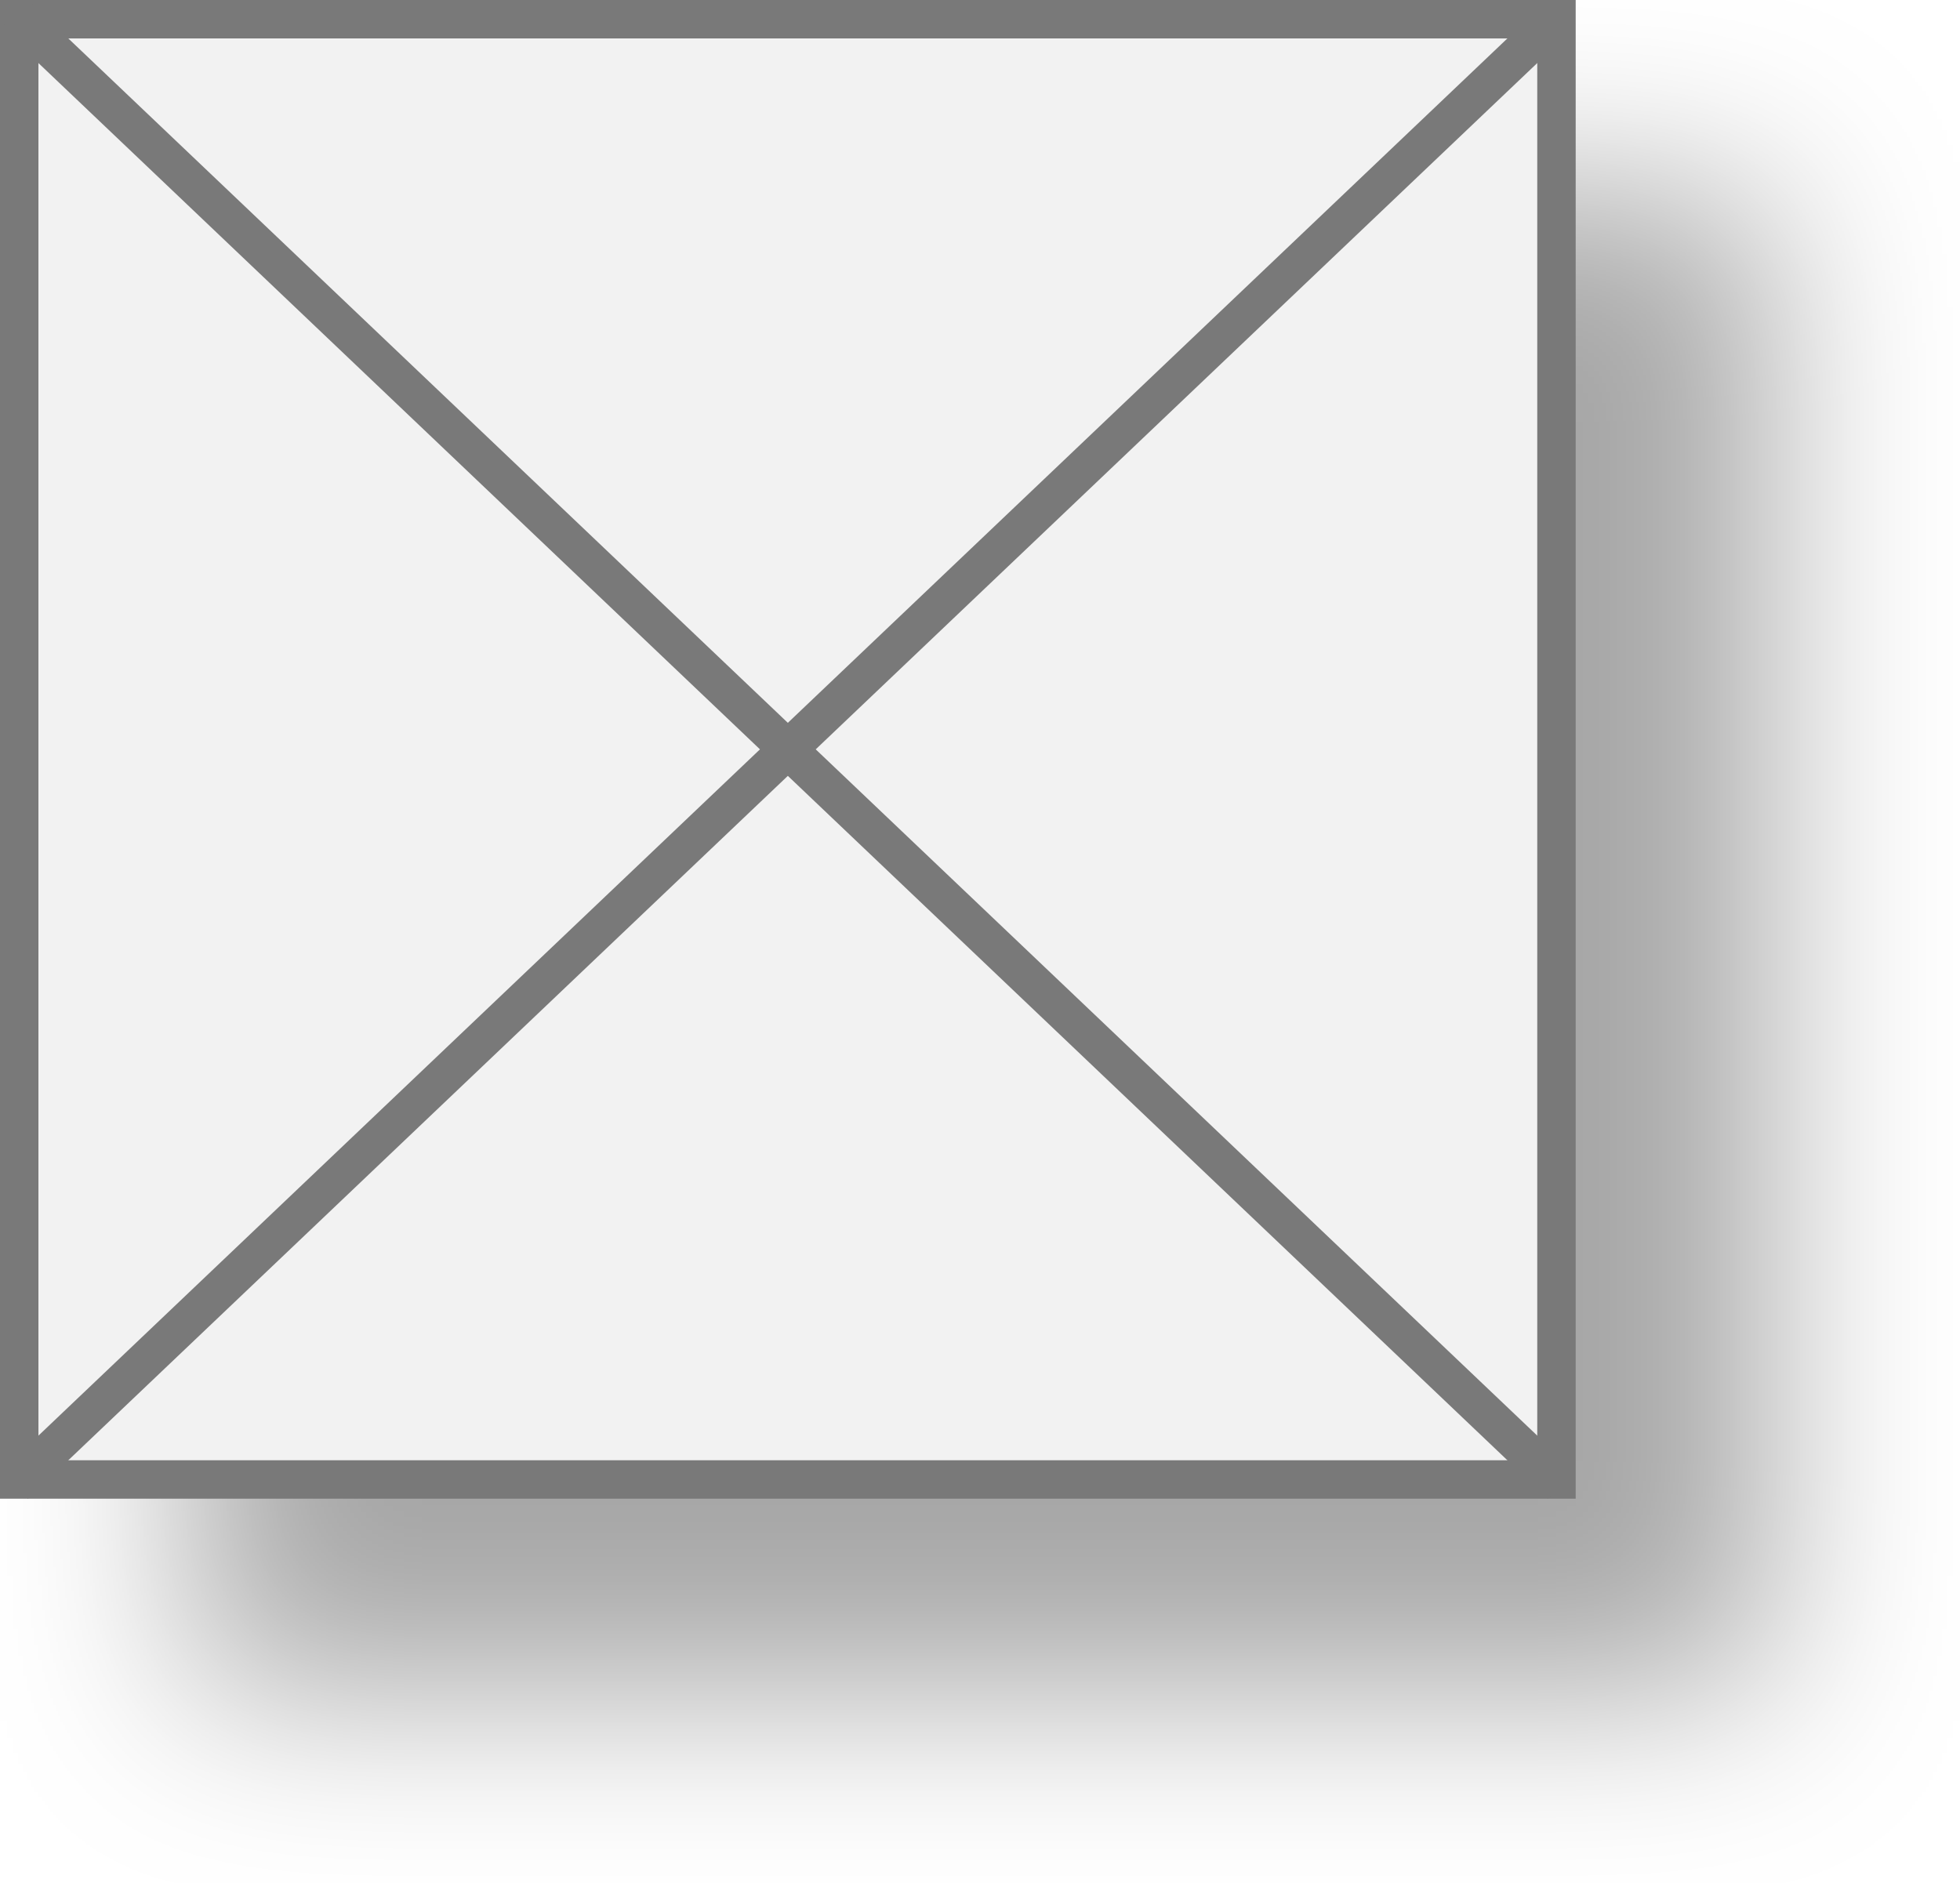
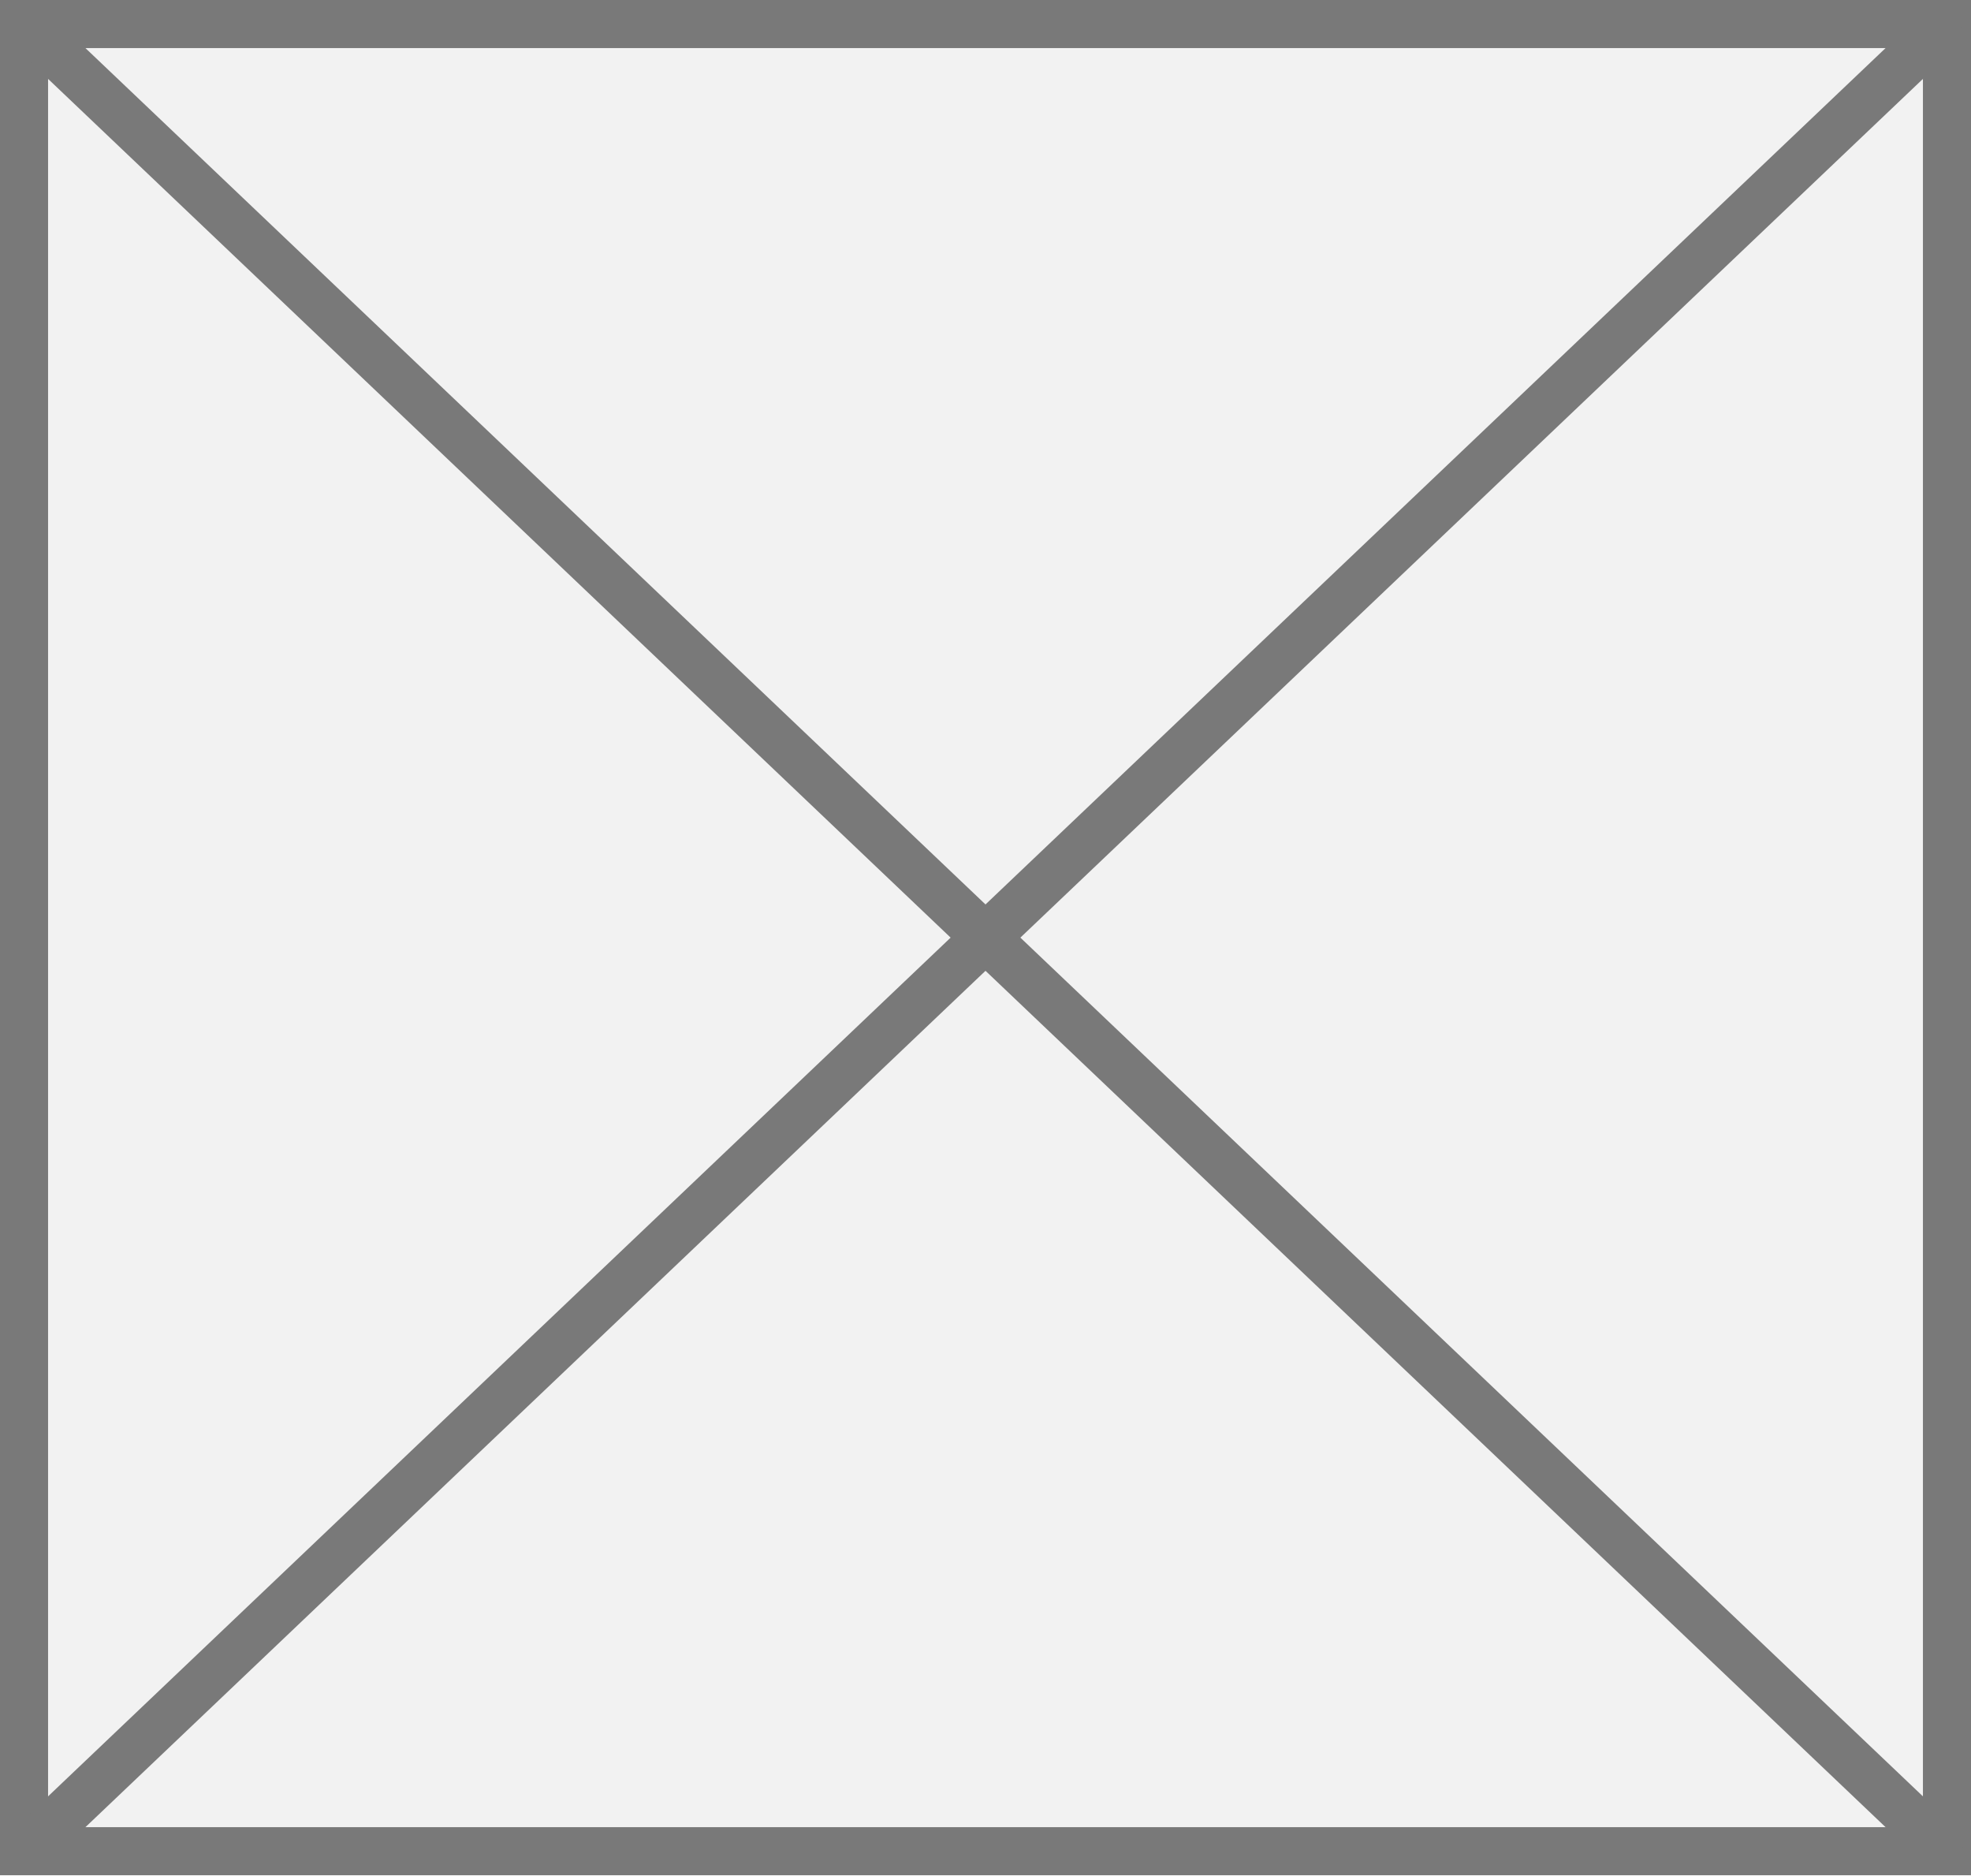
- <svg xmlns="http://www.w3.org/2000/svg" xmlns:xlink="http://www.w3.org/1999/xlink" version="1.1" width="51px" height="49px">
-   <defs>
-     <filter x="603px" y="1649px" width="51px" height="49px" filterUnits="userSpaceOnUse" id="filter1206">
-       <feOffset dx="5" dy="5" in="SourceAlpha" result="shadowOffsetInner" />
-       <feGaussianBlur stdDeviation="2.5" in="shadowOffsetInner" result="shadowGaussian" />
-       <feComposite in2="shadowGaussian" operator="atop" in="SourceAlpha" result="shadowComposite" />
-       <feColorMatrix type="matrix" values="0 0 0 0 0  0 0 0 0 0  0 0 0 0 0  0 0 0 0.349 0  " in="shadowComposite" />
-     </filter>
-     <g id="widget1207">
-       <path d="M 603.5 1649.5  L 643.5 1649.5  L 643.5 1687.5  L 603.5 1687.5  L 603.5 1649.5  Z " fill-rule="nonzero" fill="#f2f2f2" stroke="none" />
-       <path d="M 603.5 1649.5  L 643.5 1649.5  L 643.5 1687.5  L 603.5 1687.5  L 603.5 1649.5  Z " stroke-width="1" stroke="#797979" fill="none" />
-       <path d="M 603.381 1649.362  L 643.619 1687.638  M 643.619 1649.362  L 603.381 1687.638  " stroke-width="1" stroke="#797979" fill="none" />
-     </g>
-   </defs>
-   <g transform="matrix(1 0 0 1 -603 -1649 )">
-     <use xlink:href="#widget1207" filter="url(#filter1206)" />
-     <use xlink:href="#widget1207" />
+ <svg xmlns="http://www.w3.org/2000/svg" version="1.1" width="41px" height="39px">
+   <g transform="matrix(1 0 0 1 -1066 -661 )">
+     <path d="M 1066.5 661.5  L 1106.5 661.5  L 1106.5 699.5  L 1066.5 699.5  L 1066.5 661.5  Z " fill-rule="nonzero" fill="#f2f2f2" stroke="none" />
+     <path d="M 1066.5 661.5  L 1106.5 661.5  L 1106.5 699.5  L 1066.5 699.5  L 1066.5 661.5  Z " stroke-width="1" stroke="#797979" fill="none" />
+     <path d="M 1066.381 661.362  L 1106.619 699.638  M 1106.619 661.362  L 1066.381 699.638  " stroke-width="1" stroke="#797979" fill="none" />
  </g>
</svg>
